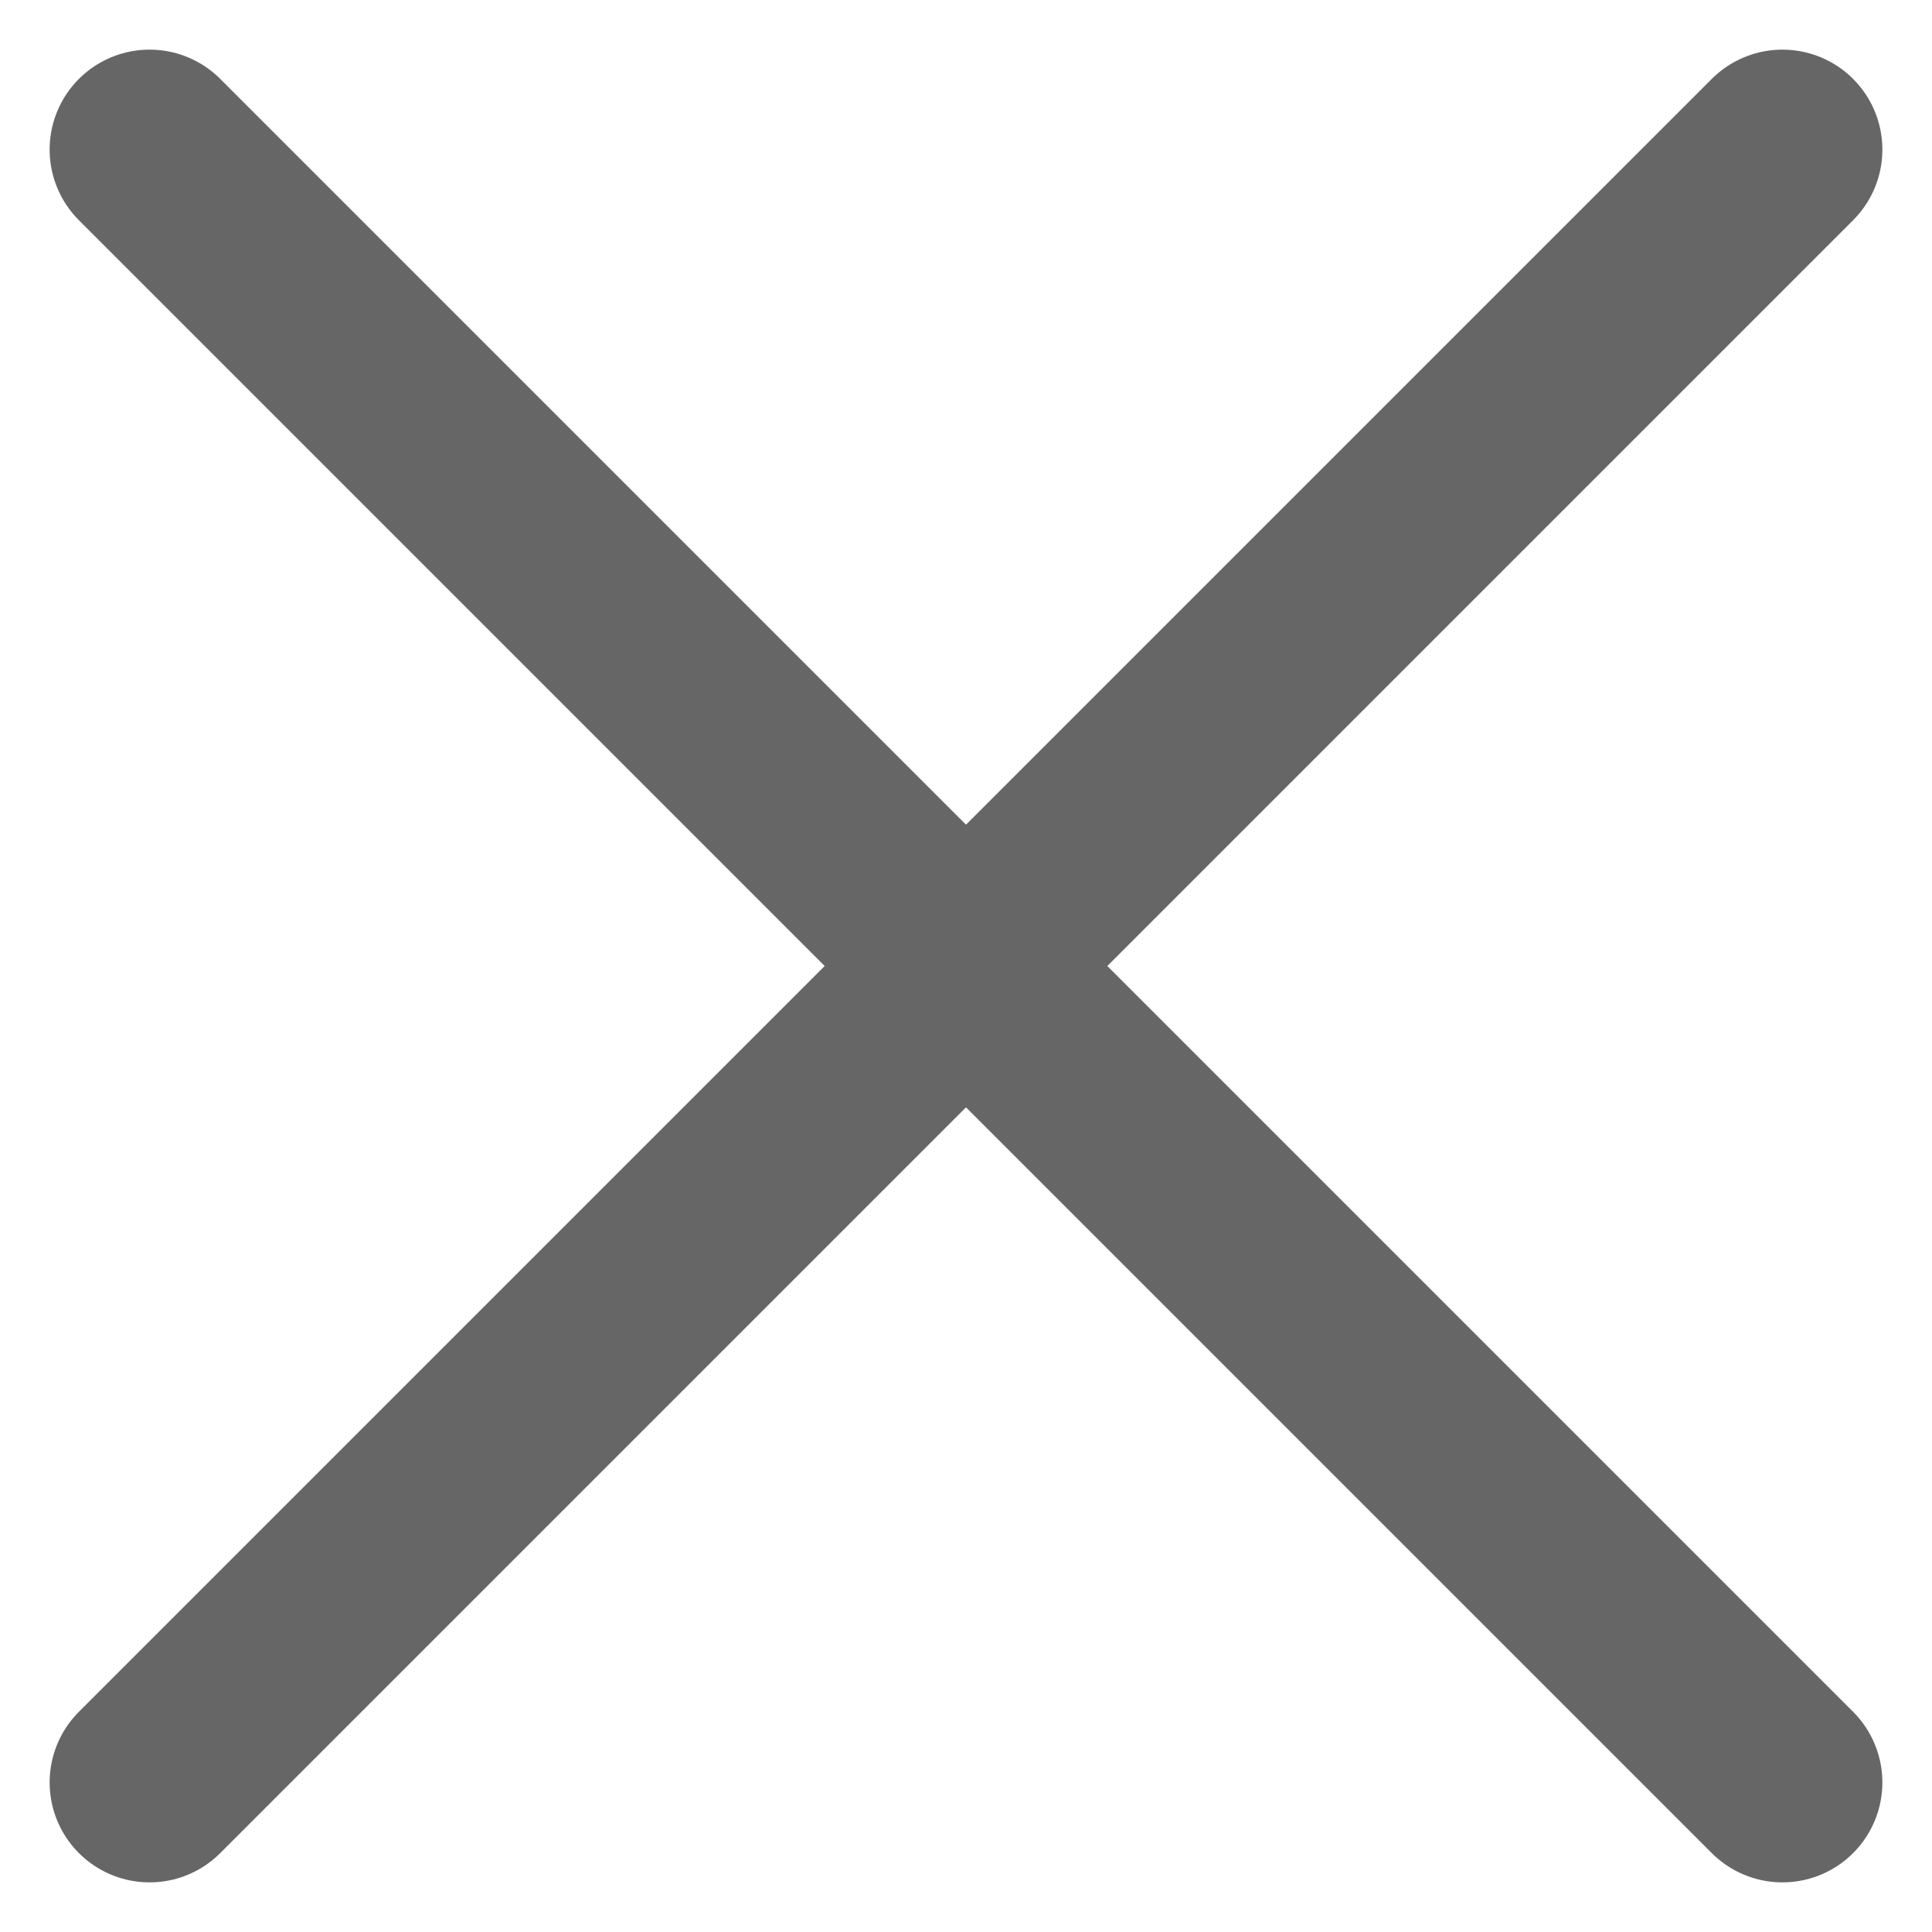
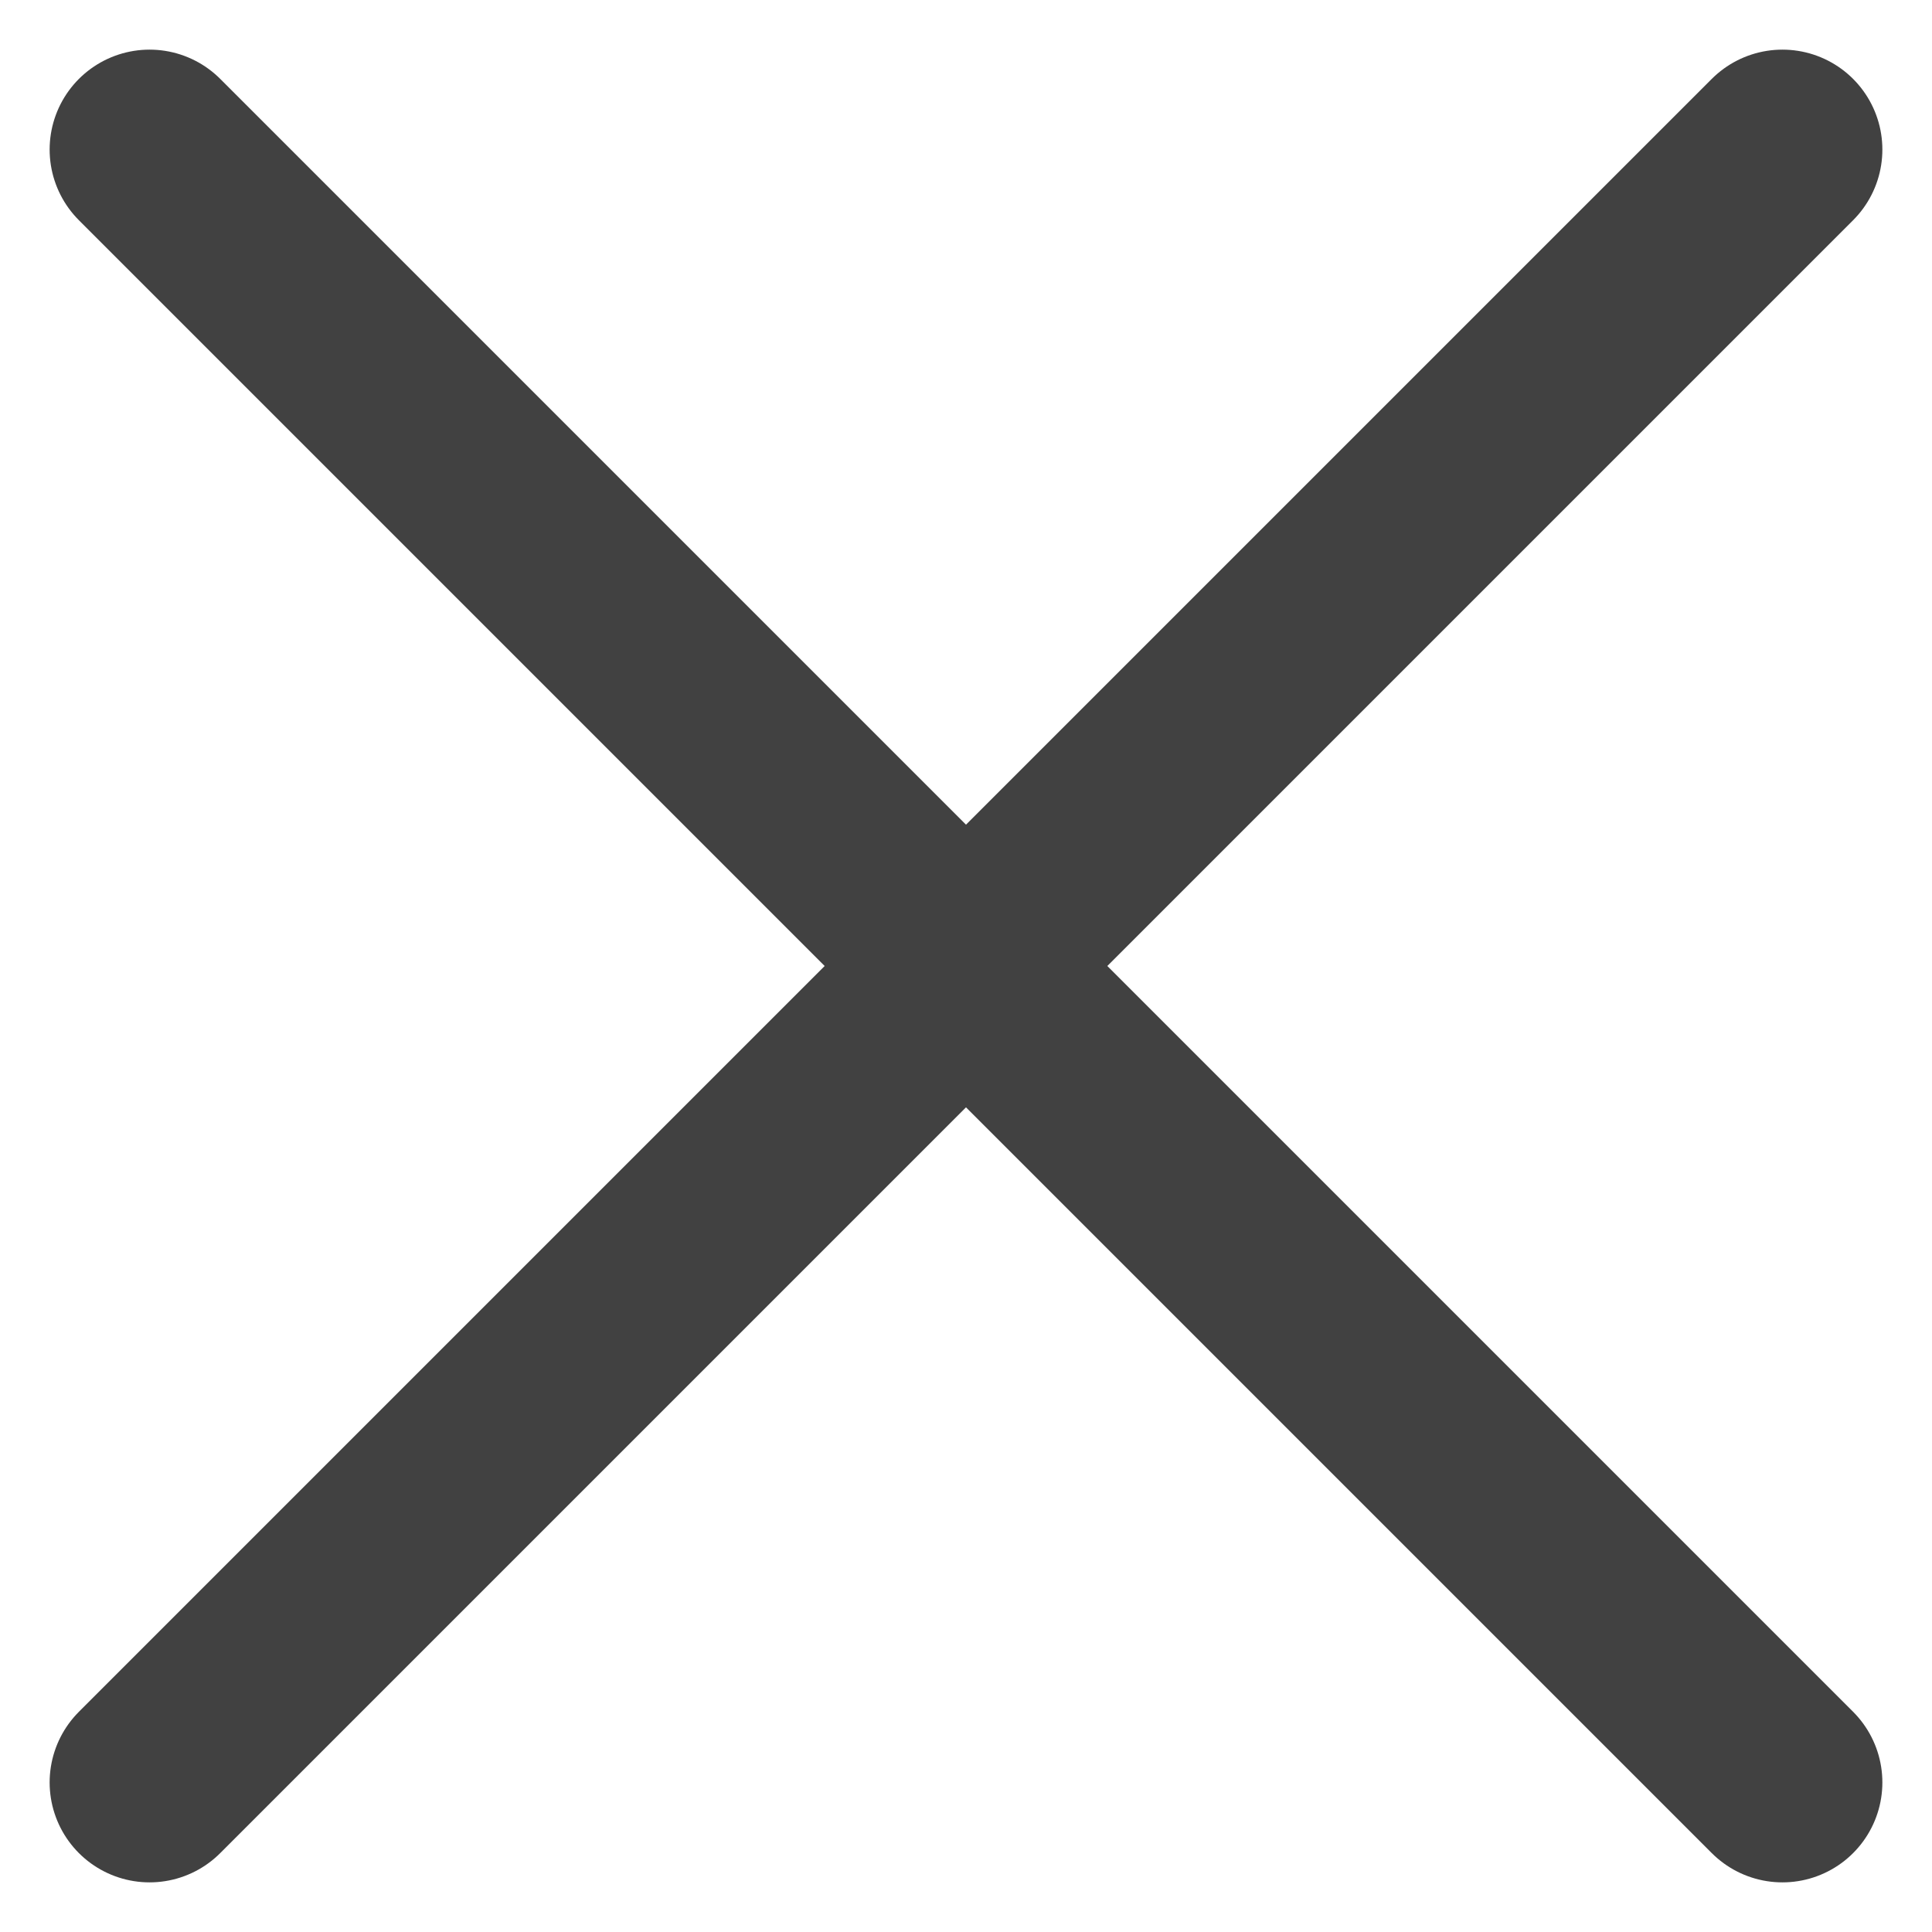
<svg xmlns="http://www.w3.org/2000/svg" width="29" height="29" viewBox="0 0 29 29">
  <g fill="none" fill-rule="evenodd">
    <path d="M-10-10h48v48h-48z" />
-     <g stroke="#666" stroke-linecap="round" stroke-linejoin="round" stroke-width="3">
+     <g stroke="#414141" stroke-linecap="round" stroke-linejoin="round" stroke-width="3">
      <path d="M26.755 2.245l-24.51 24.51M2.245 2.245l24.51 24.51" />
    </g>
  </g>
</svg>
